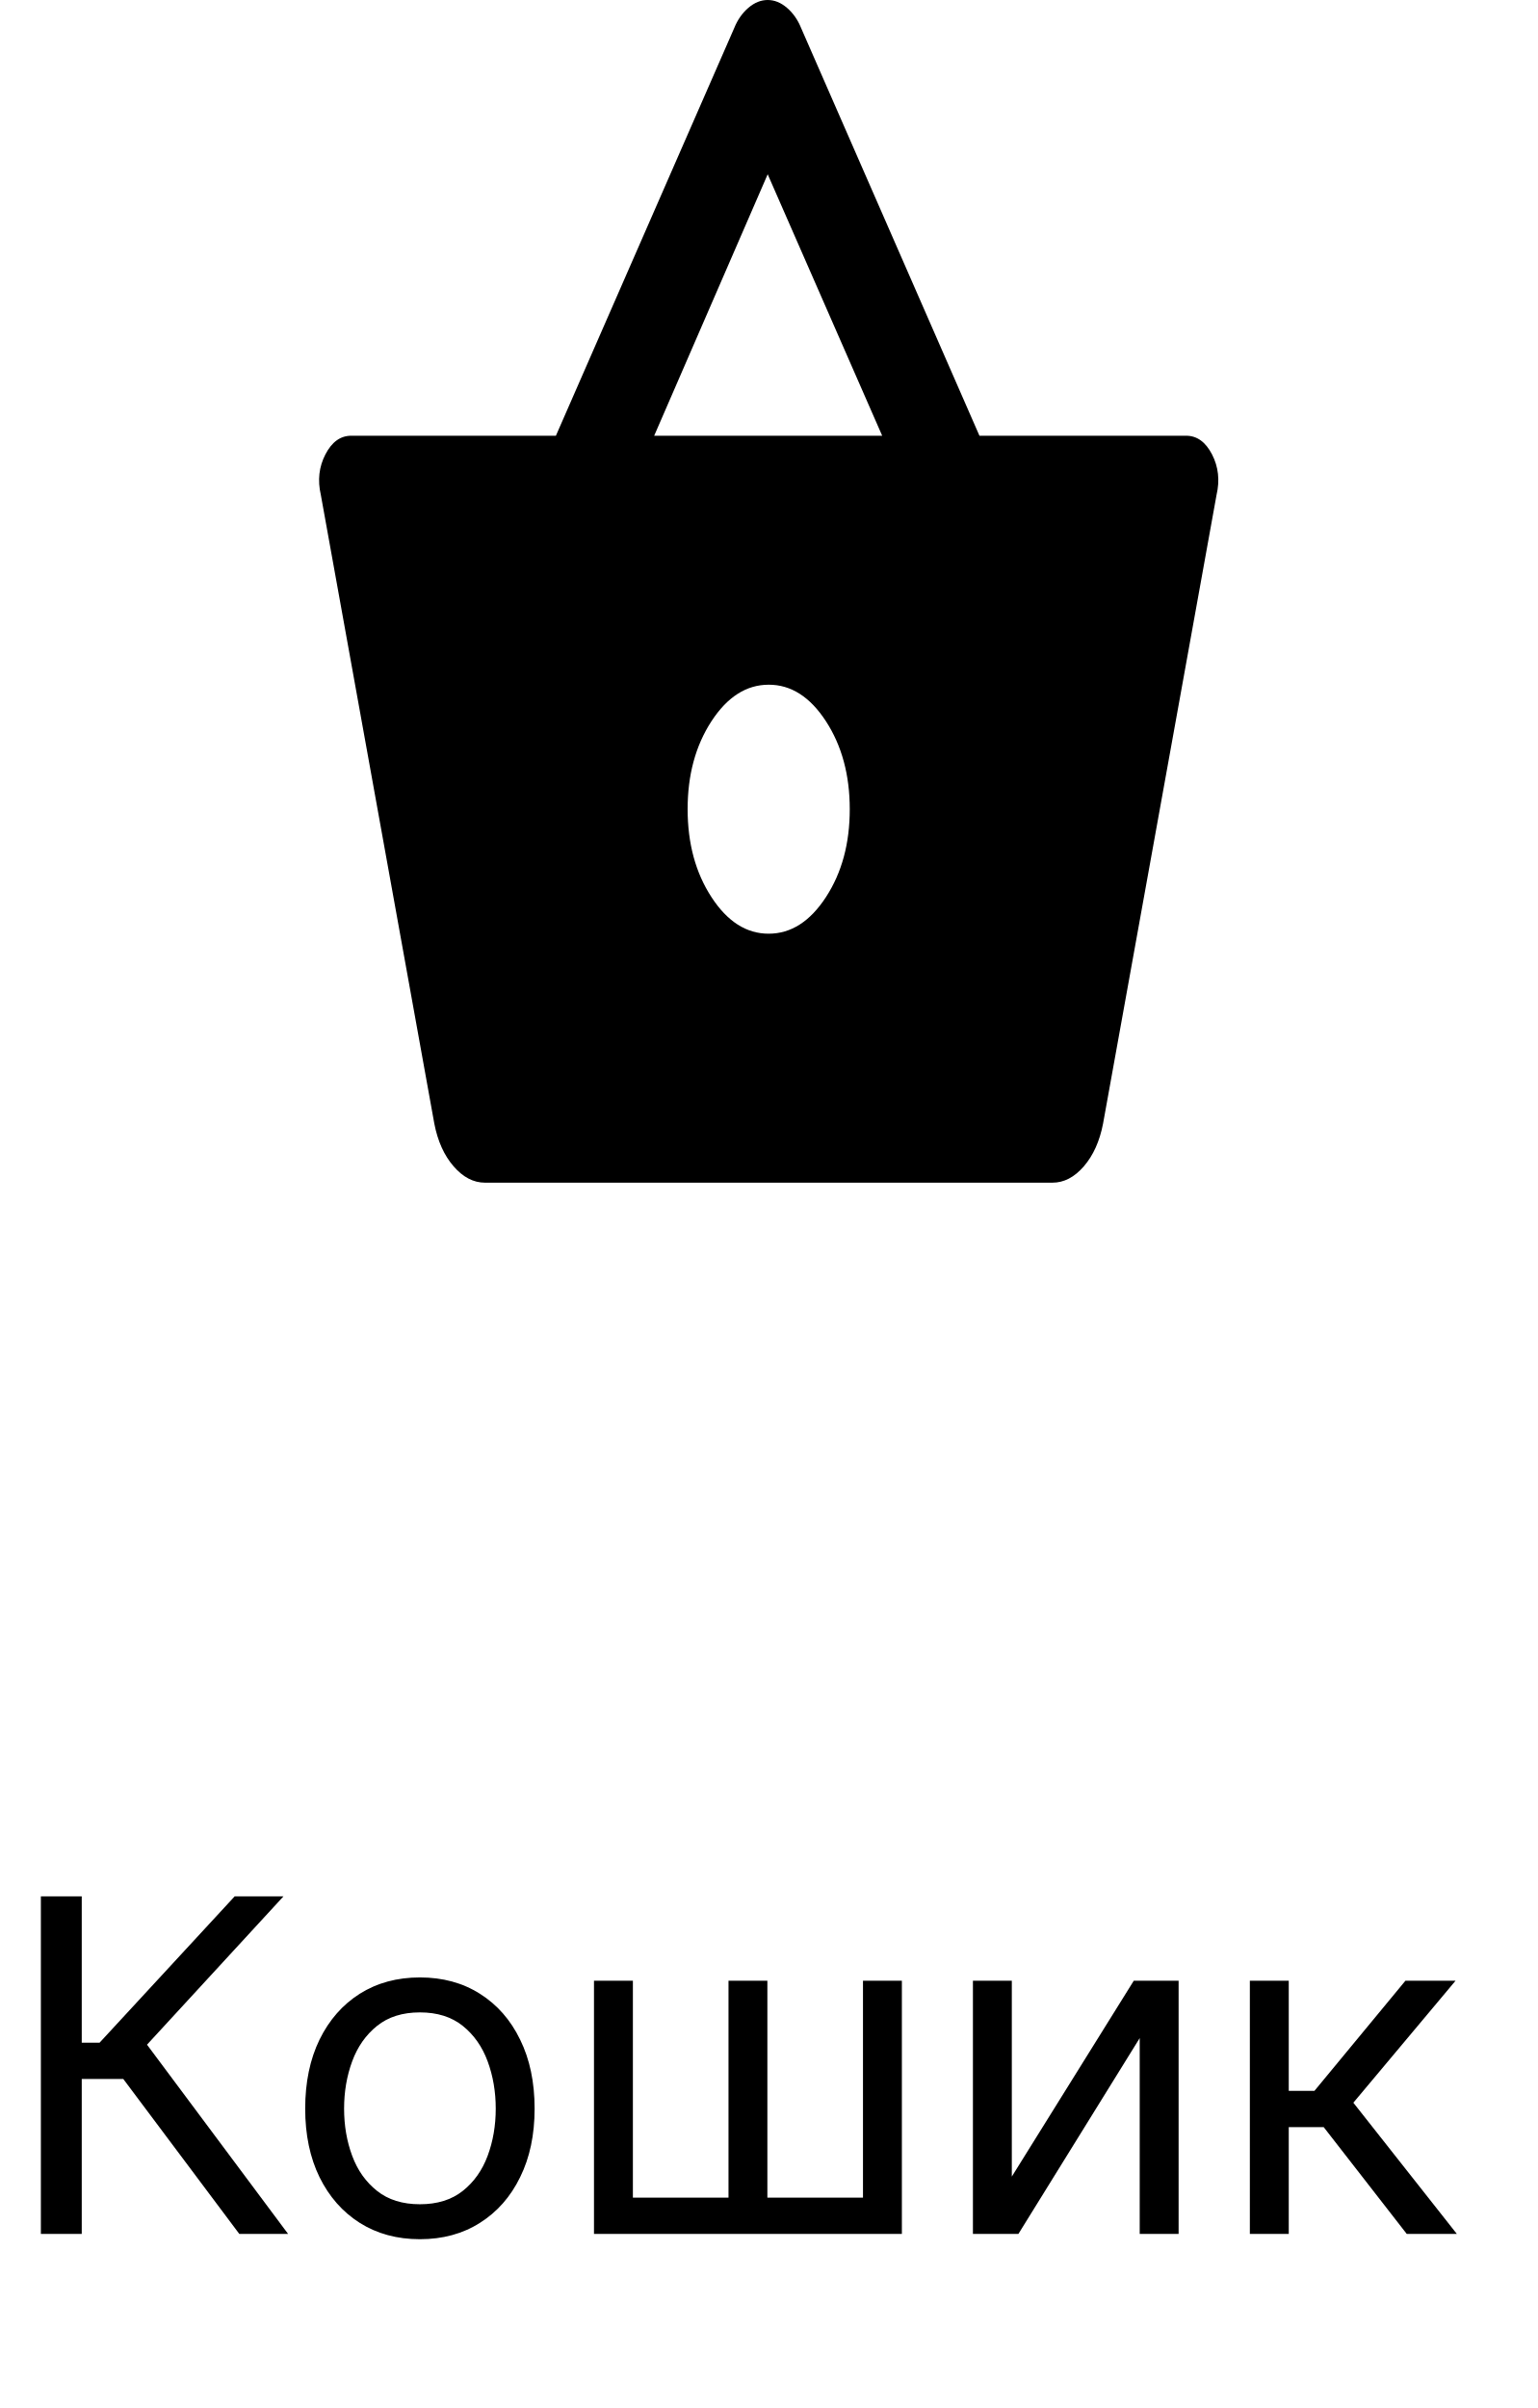
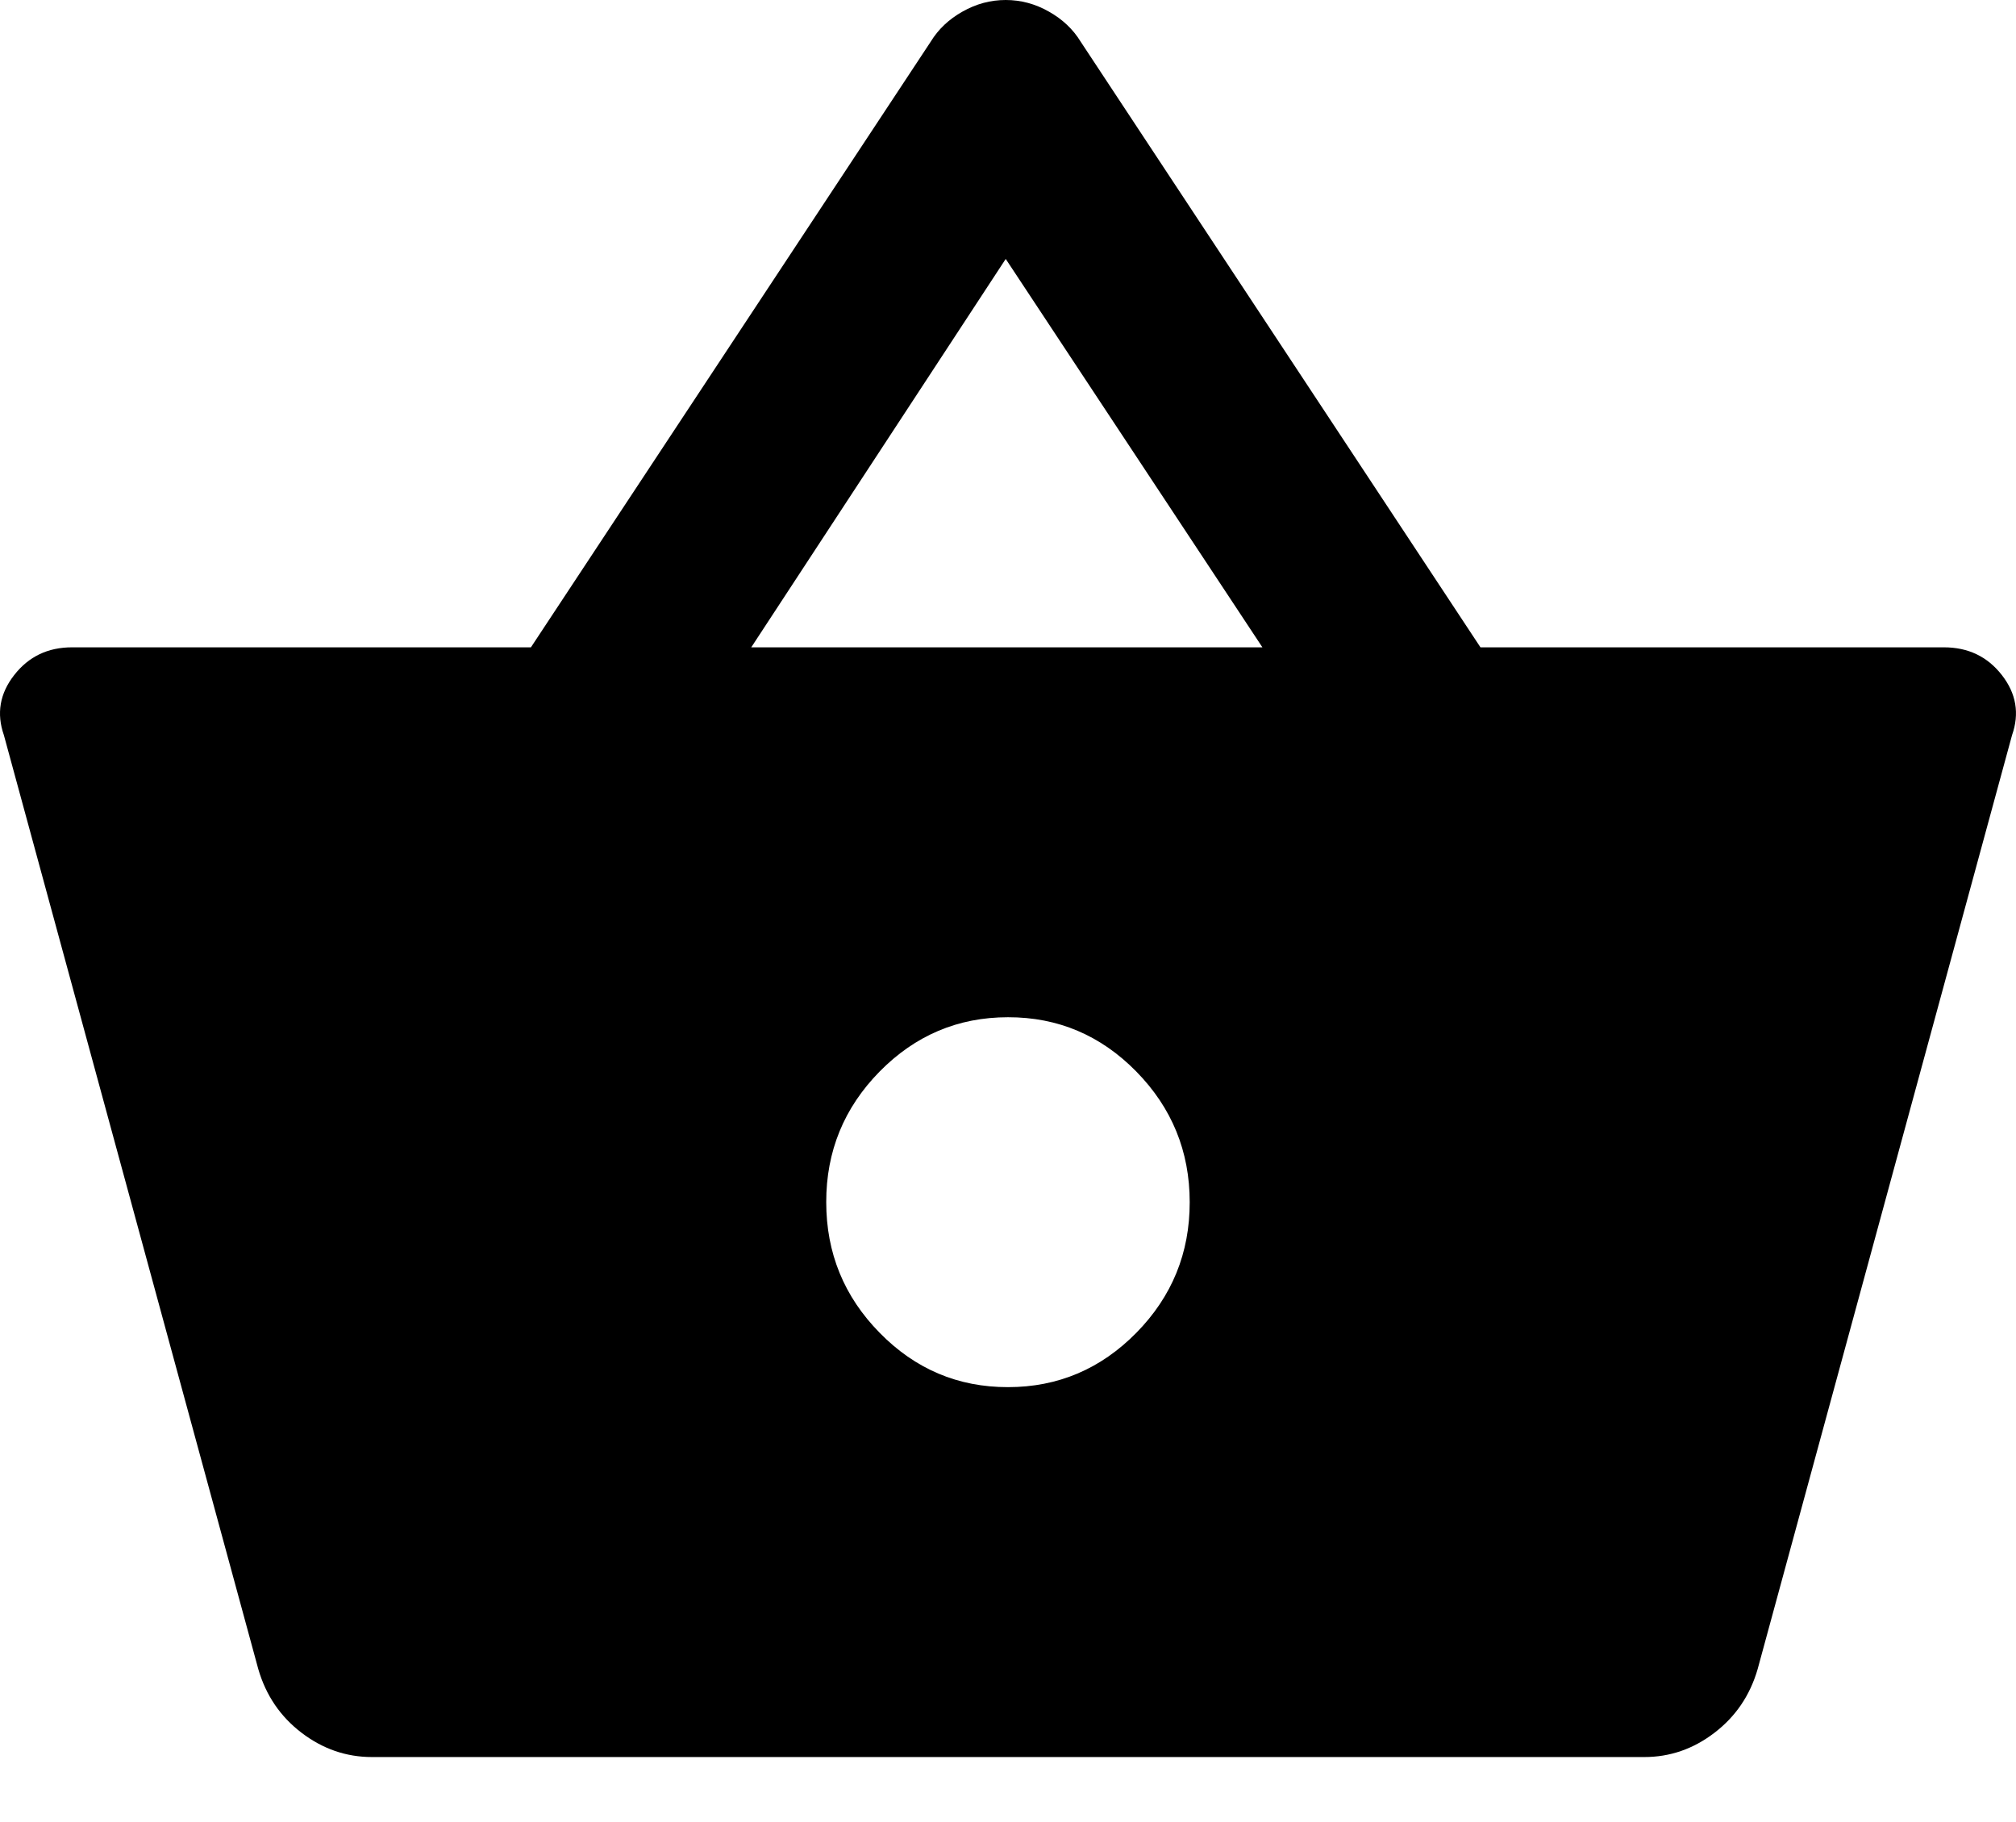
- <svg xmlns="http://www.w3.org/2000/svg" width="53" height="83" viewBox="0 0 53 83" fill="none">
-   <path d="M16.719 40.765C16.323 40.765 15.962 40.577 15.636 40.2C15.31 39.824 15.089 39.333 14.972 38.727L11.06 17.057C10.944 16.556 10.996 16.091 11.218 15.662C11.44 15.233 11.736 15.019 12.108 15.019H19.164L25.312 0.965C25.428 0.679 25.591 0.447 25.801 0.268C26.011 0.089 26.232 0 26.465 0C26.698 0 26.919 0.089 27.128 0.268C27.338 0.447 27.501 0.679 27.617 0.965L33.765 15.019H40.891C41.264 15.019 41.561 15.233 41.783 15.662C42.004 16.091 42.056 16.556 41.939 17.057L38.027 38.727C37.91 39.334 37.689 39.826 37.363 40.203C37.037 40.579 36.676 40.766 36.28 40.765H16.719ZM26.5 32.183C27.268 32.183 27.926 31.762 28.474 30.921C29.022 30.08 29.295 29.07 29.294 27.892C29.294 26.712 29.02 25.701 28.473 24.86C27.925 24.019 27.267 23.599 26.5 23.601C25.731 23.601 25.073 24.021 24.525 24.862C23.978 25.703 23.704 26.713 23.705 27.892C23.705 29.072 23.979 30.082 24.527 30.923C25.074 31.764 25.732 32.184 26.5 32.183ZM22.552 15.019H30.412L26.465 6.007L22.552 15.019Z" fill="black" />
-   <path d="M8.25 77L4.25 71.659H2.818V77H1.409V65.364H2.818V70.409H3.432L8.091 65.364H9.773L5.068 70.477L9.932 77H8.25ZM14.476 77.182C13.688 77.182 12.997 76.994 12.402 76.619C11.811 76.244 11.349 75.72 11.016 75.046C10.686 74.371 10.521 73.583 10.521 72.682C10.521 71.773 10.686 70.979 11.016 70.301C11.349 69.623 11.811 69.097 12.402 68.722C12.997 68.347 13.688 68.159 14.476 68.159C15.264 68.159 15.953 68.347 16.544 68.722C17.139 69.097 17.601 69.623 17.93 70.301C18.264 70.979 18.43 71.773 18.43 72.682C18.43 73.583 18.264 74.371 17.93 75.046C17.601 75.72 17.139 76.244 16.544 76.619C15.953 76.994 15.264 77.182 14.476 77.182ZM14.476 75.977C15.074 75.977 15.567 75.824 15.953 75.517C16.34 75.21 16.625 74.807 16.811 74.307C16.997 73.807 17.09 73.265 17.09 72.682C17.09 72.099 16.997 71.555 16.811 71.051C16.625 70.547 16.34 70.14 15.953 69.829C15.567 69.519 15.074 69.364 14.476 69.364C13.877 69.364 13.385 69.519 12.999 69.829C12.612 70.14 12.326 70.547 12.141 71.051C11.955 71.555 11.862 72.099 11.862 72.682C11.862 73.265 11.955 73.807 12.141 74.307C12.326 74.807 12.612 75.21 12.999 75.517C13.385 75.824 13.877 75.977 14.476 75.977ZM20.477 68.273H21.818V75.75H25.114V68.273H26.454V75.75H29.75V68.273H31.091V77H20.477V68.273ZM34.881 75.023L39.085 68.273H40.631V77H39.29V70.25L35.108 77H33.54V68.273H34.881V75.023ZM43.087 77V68.273H44.428V72.068H45.314L48.45 68.273H50.178L46.655 72.477L50.223 77H48.496L45.632 73.318H44.428V77H43.087Z" fill="black" />
+ <svg xmlns="http://www.w3.org/2000/svg" width="31" height="28" viewBox="0 0 31 28" fill="none">
+   <path d="M5.719 27.013C5.323 27.013 4.962 26.888 4.636 26.639C4.31 26.39 4.089 26.064 3.972 25.662L0.06 11.303C-0.056 10.971 -0.004 10.663 0.218 10.379C0.44 10.094 0.736 9.952 1.108 9.952H8.164L14.312 0.64C14.428 0.45 14.591 0.296 14.801 0.178C15.011 0.059 15.232 0 15.465 0C15.697 0 15.919 0.059 16.128 0.178C16.338 0.296 16.501 0.45 16.617 0.64L22.765 9.952H29.891C30.264 9.952 30.561 10.094 30.783 10.379C31.004 10.663 31.056 10.971 30.939 11.303L27.027 25.662C26.91 26.065 26.689 26.391 26.363 26.64C26.037 26.89 25.676 27.014 25.28 27.013H5.719ZM15.5 21.326C16.268 21.326 16.926 21.047 17.474 20.49C18.022 19.933 18.295 19.263 18.294 18.482C18.294 17.701 18.02 17.031 17.473 16.474C16.925 15.916 16.267 15.638 15.5 15.639C14.731 15.639 14.073 15.918 13.525 16.475C12.978 17.032 12.704 17.701 12.705 18.482C12.705 19.264 12.979 19.934 13.527 20.491C14.074 21.049 14.732 21.327 15.5 21.326ZM11.552 9.952H19.412L15.465 3.981L11.552 9.952Z" fill="black" />
</svg>
